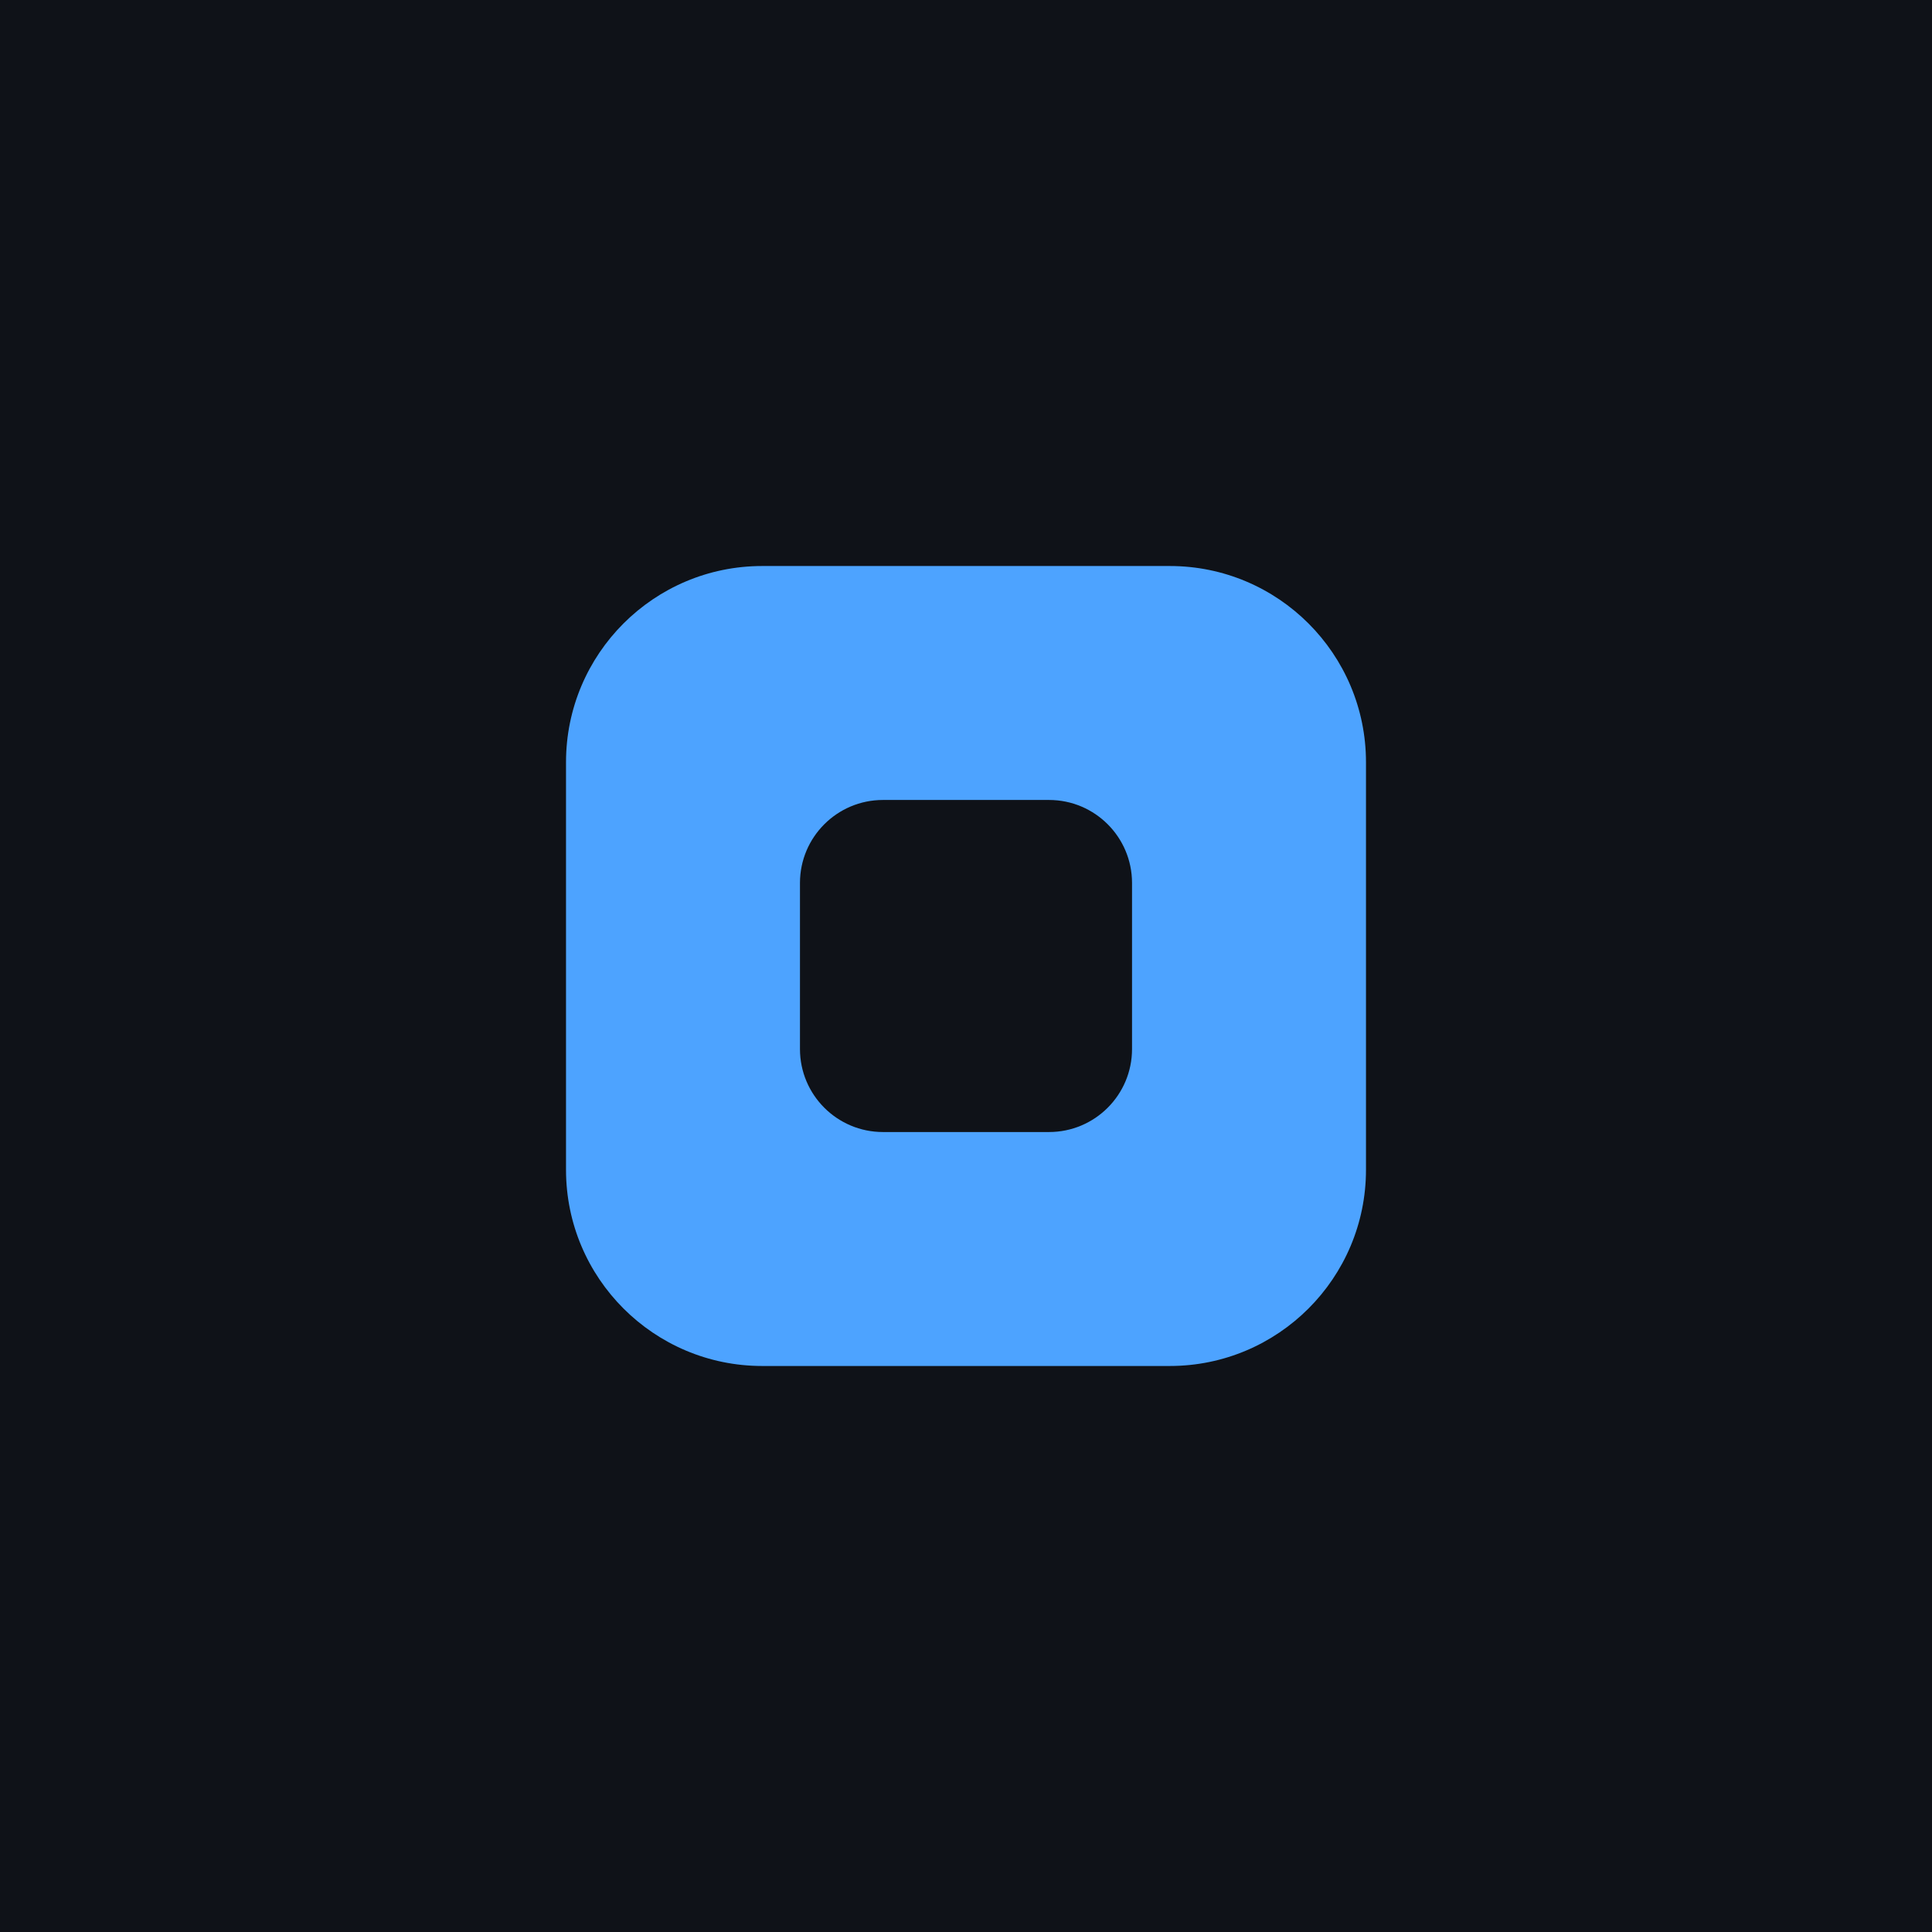
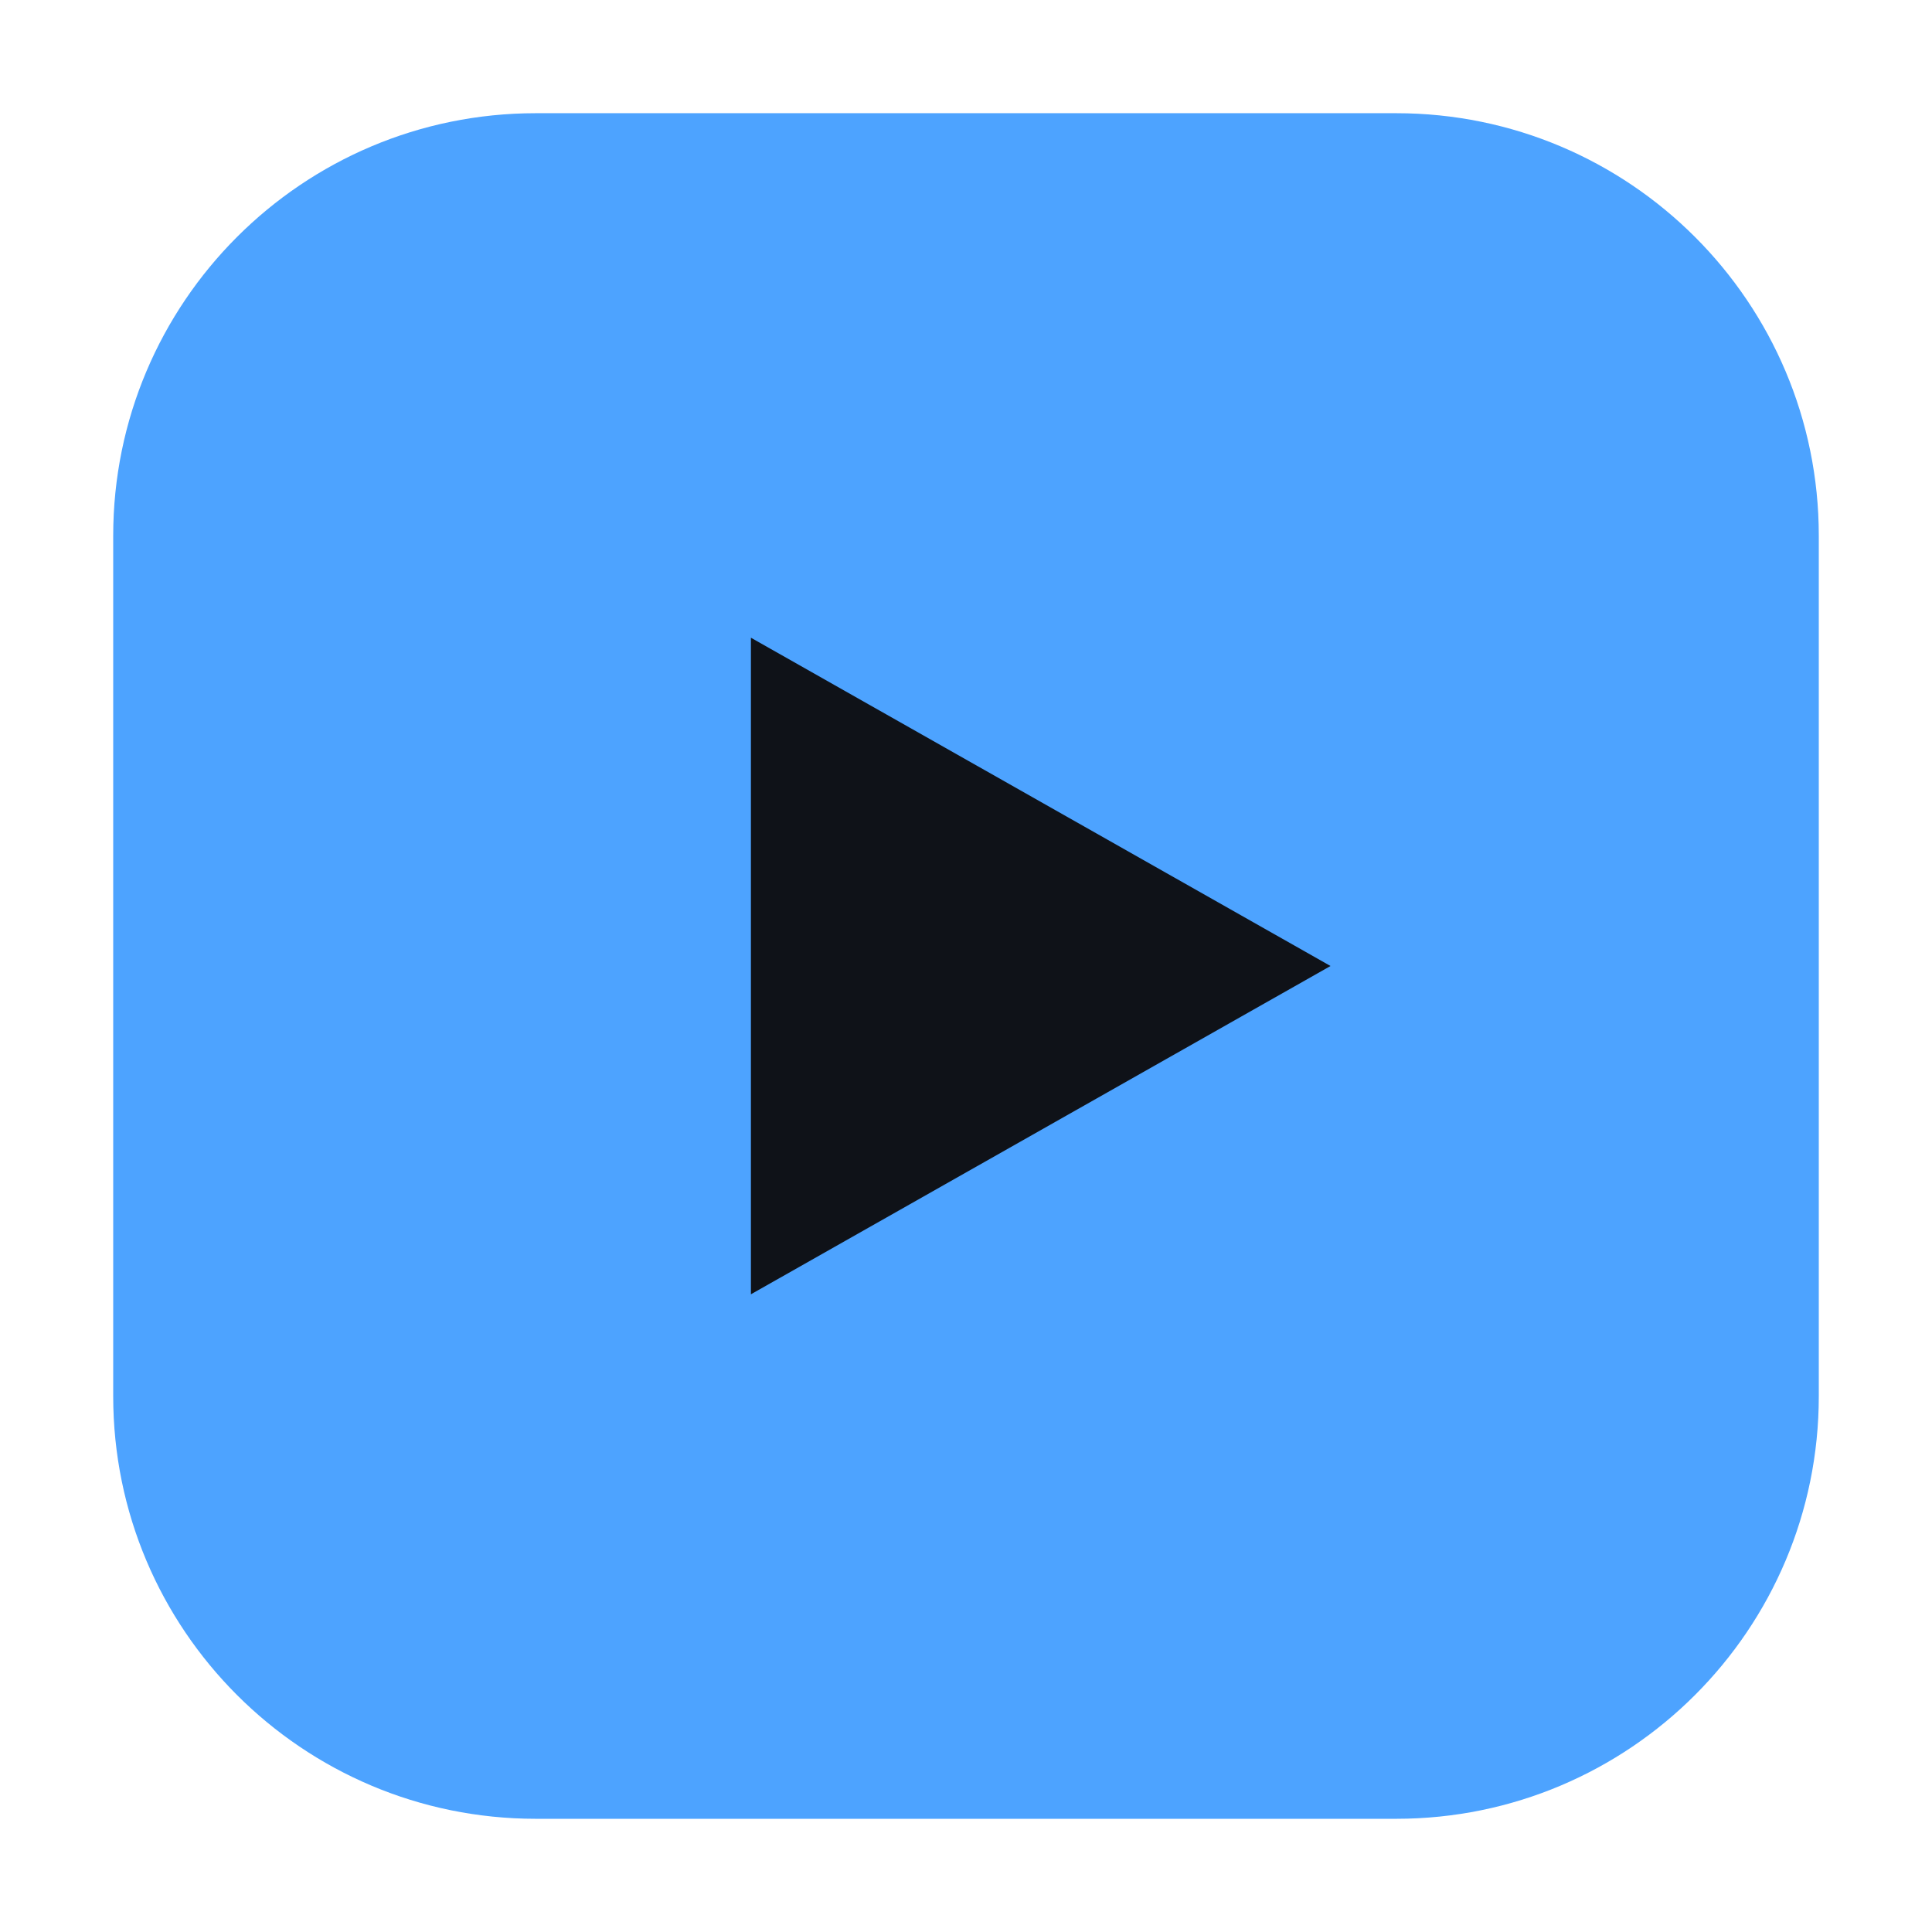
- <svg xmlns="http://www.w3.org/2000/svg" viewBox="0 0 512 512" role="img" aria-label="TextSearchVDO">
-   <rect width="512" height="512" fill="#0f1218" />
-   <rect x="150" y="150" width="212" height="212" rx="52" fill="#4da3ff" />
-   <rect x="212" y="212" width="88" height="88" rx="22" fill="#0f1218" />
+ <svg xmlns="http://www.w3.org/2000/svg" viewBox="0 0 256 256" role="img" aria-label="TextSearchVDO">
+   <rect x="15" y="15" width="226" height="226" rx="56" fill="#4da3ff" />
+   <path d="M 99.5 84.5 L 99.5 171.5 L 176.3 128 Z" fill="#0f1218" />
</svg>
